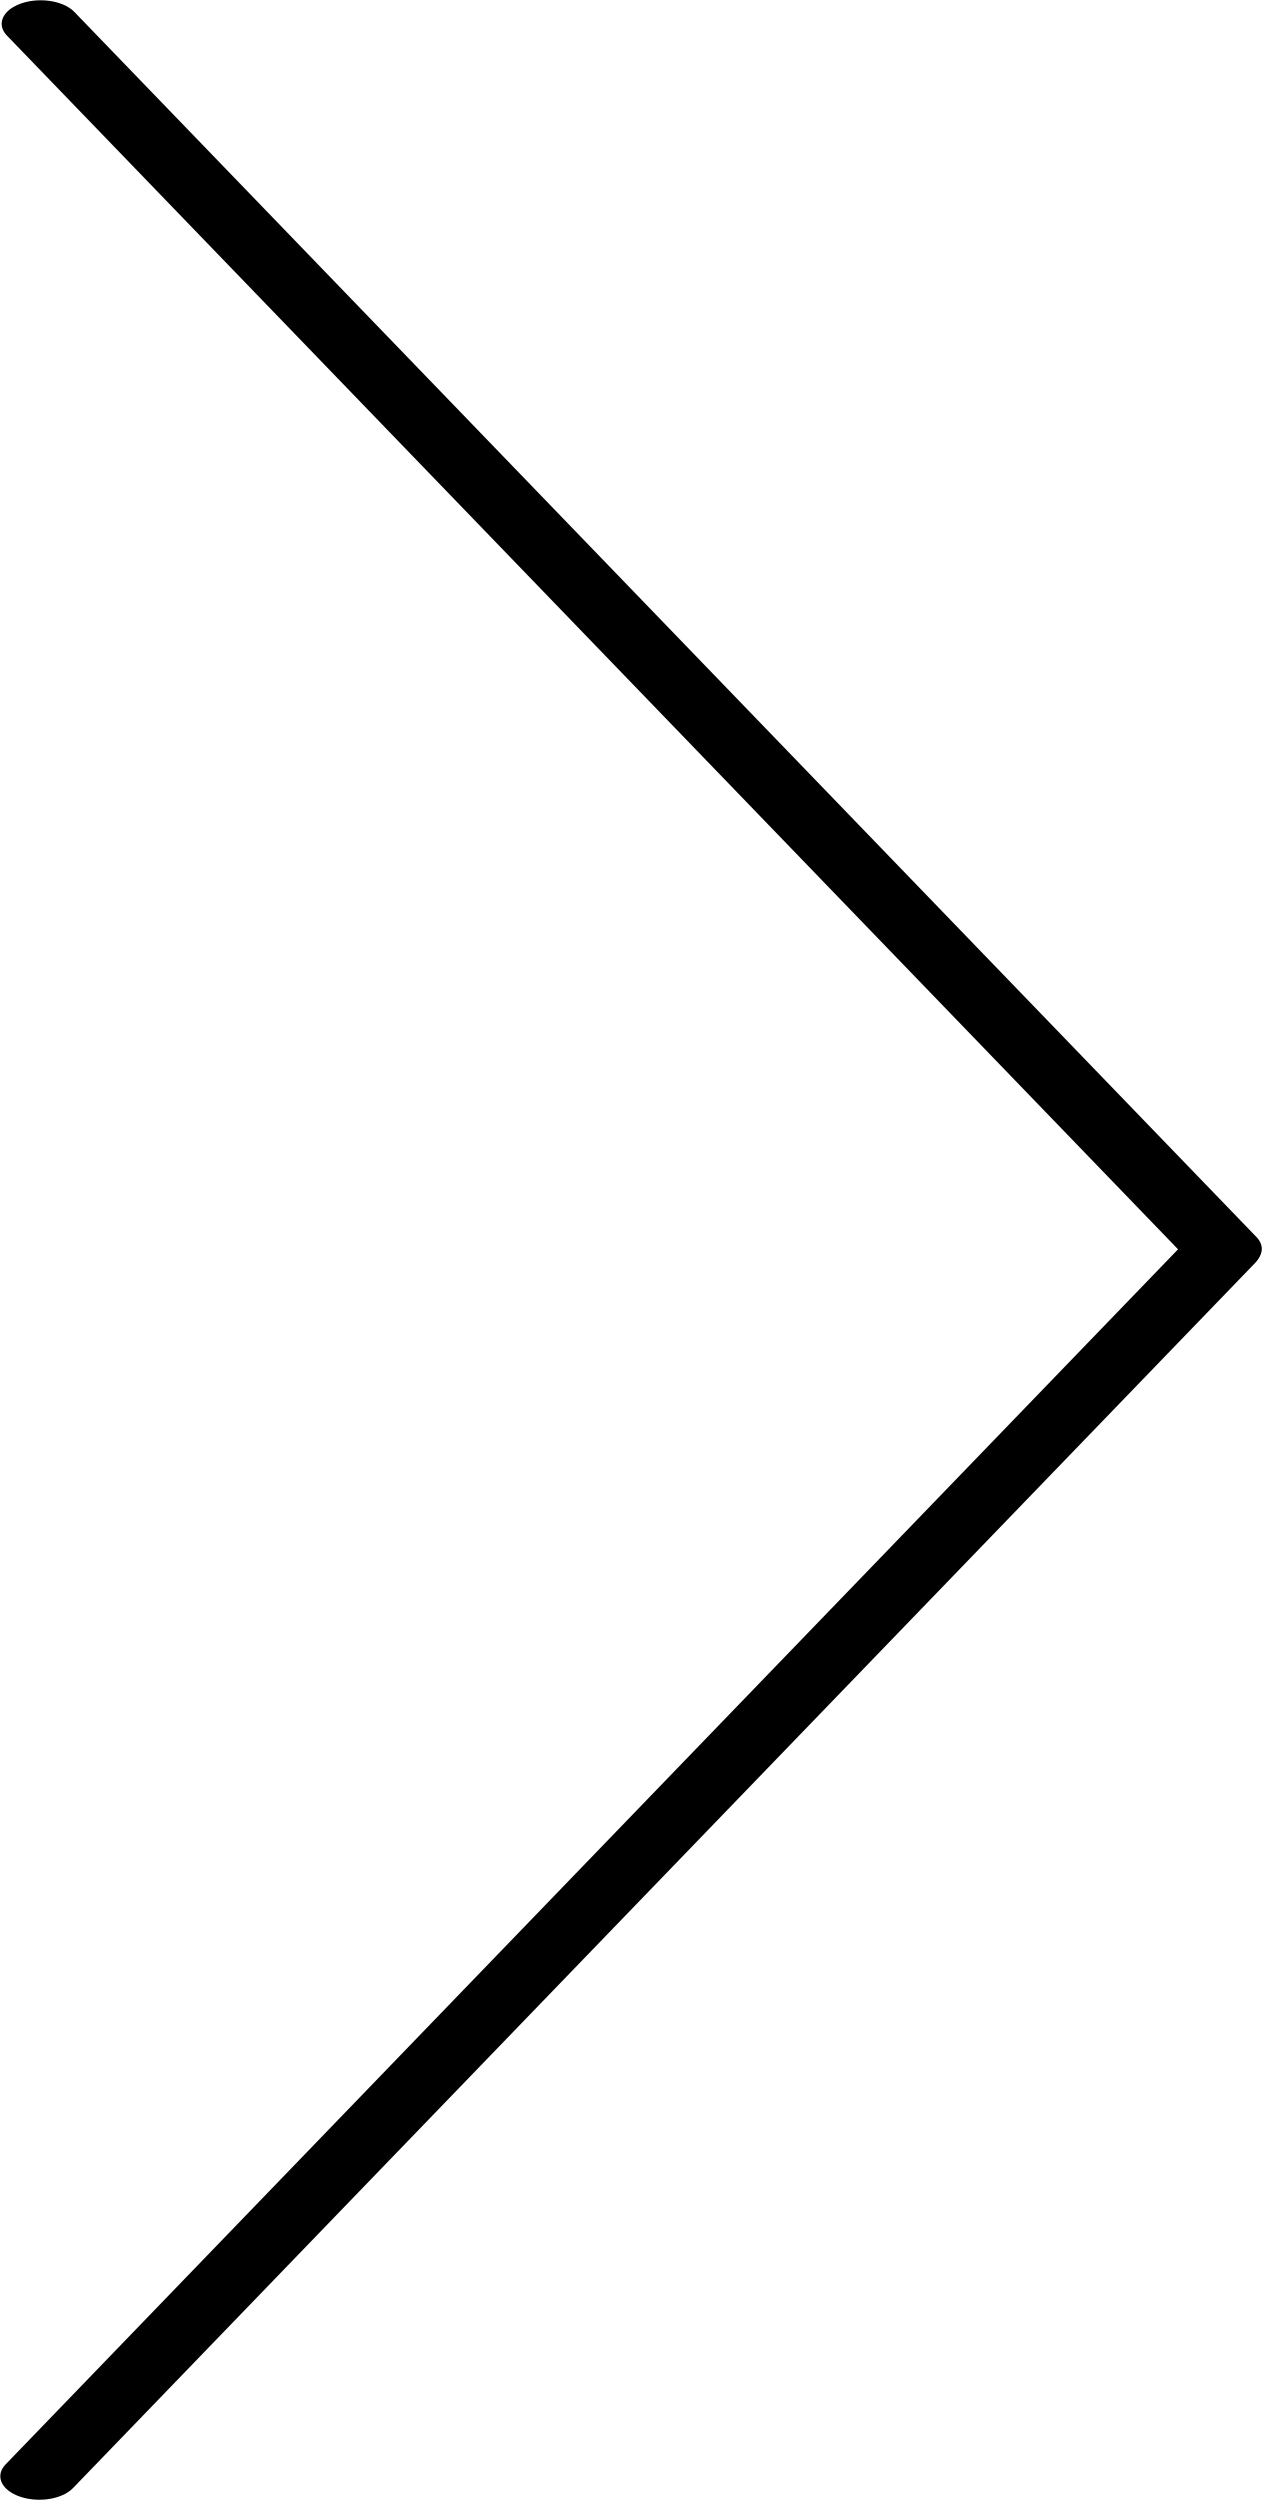
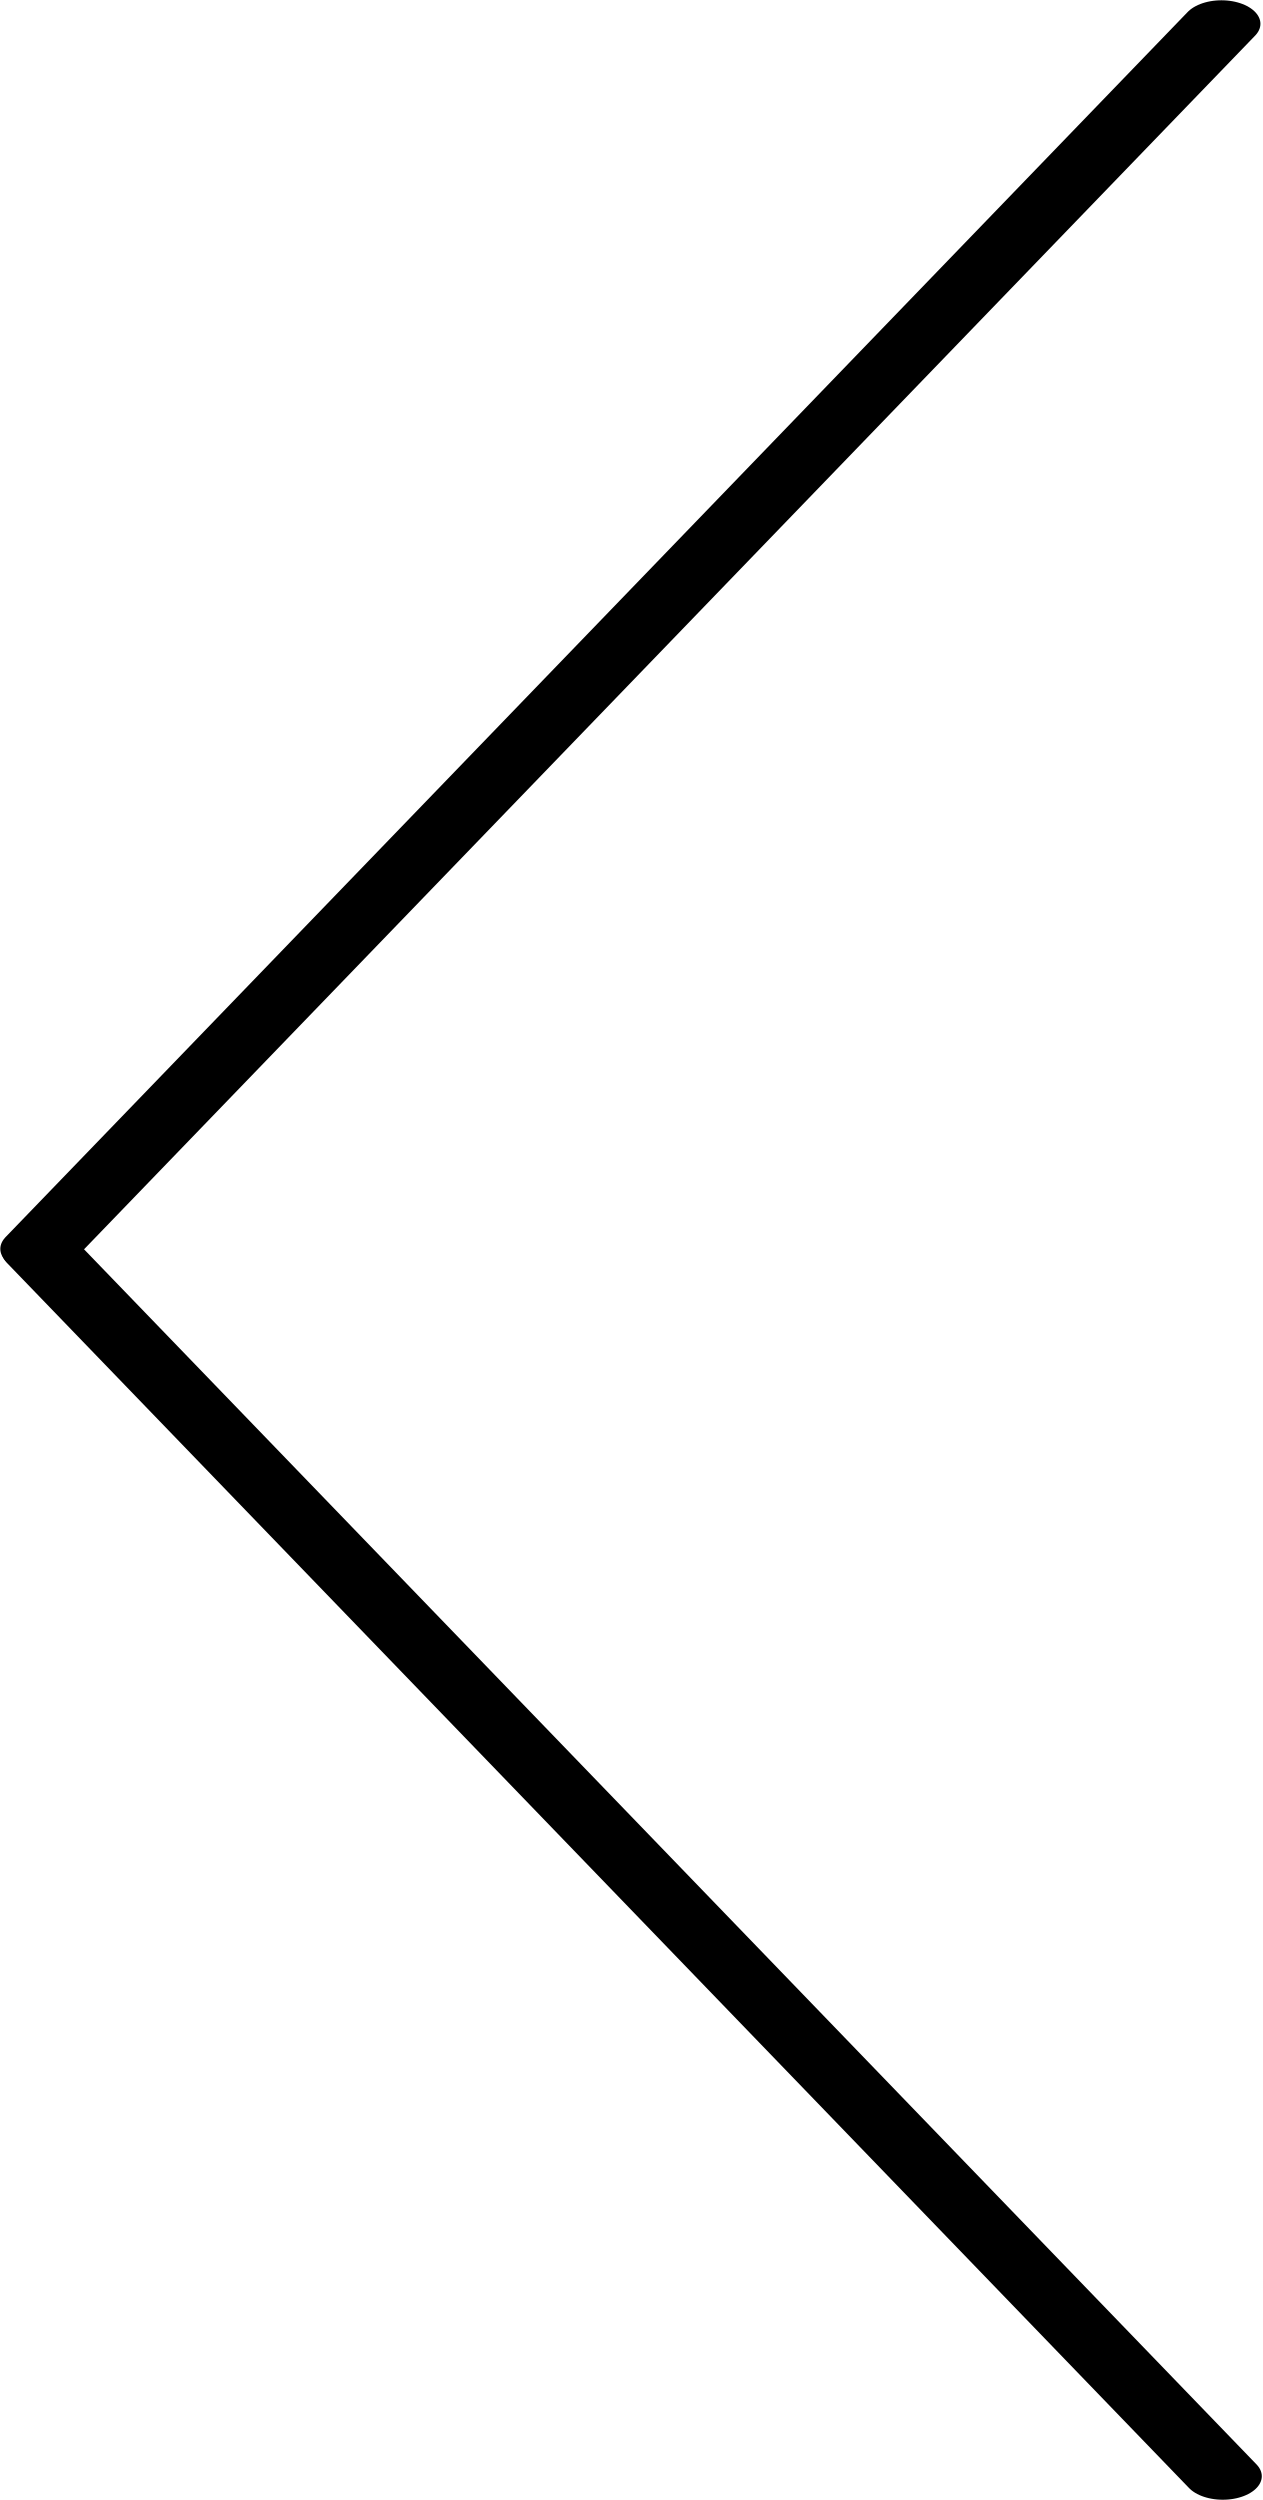
<svg xmlns="http://www.w3.org/2000/svg" width="3.646mm" height="7.222mm" viewBox="0 0 12.918 25.589" id="svg2" version="1.1">
  <defs id="defs4">
    </defs>
  <g id="layer1" transform="translate(-82.713,-333.3592)">
    <g id="g4175">
      <g id="g4191" transform="matrix(1.014165,0,0,0.6110826,-2.333579,139.0578)">
-         <g id="g4195" transform="matrix(-0.07873726,0,0,0.07873726,103.1989,331.5051)">
+         <g id="g4195" transform="matrix(0.07873726,0,0,0.07873726,77.25593,331.5051)">
          <path id="path4153" d="M 89.07,94.157 240.593,354.776" style="fill:none;fill-rule:evenodd;stroke:#000000;stroke-width:10;stroke-linecap:round;stroke-linejoin:miter;stroke-miterlimit:4;stroke-dasharray:none;stroke-opacity:1" />
          <path id="path4153-7" d="M 88.895,93.684 240.418,-166.935" style="fill:none;fill-rule:evenodd;stroke:#000000;stroke-width:10;stroke-linecap:round;stroke-linejoin:miter;stroke-miterlimit:4;stroke-dasharray:none;stroke-opacity:1" />
        </g>
      </g>
    </g>
  </g>
</svg>
